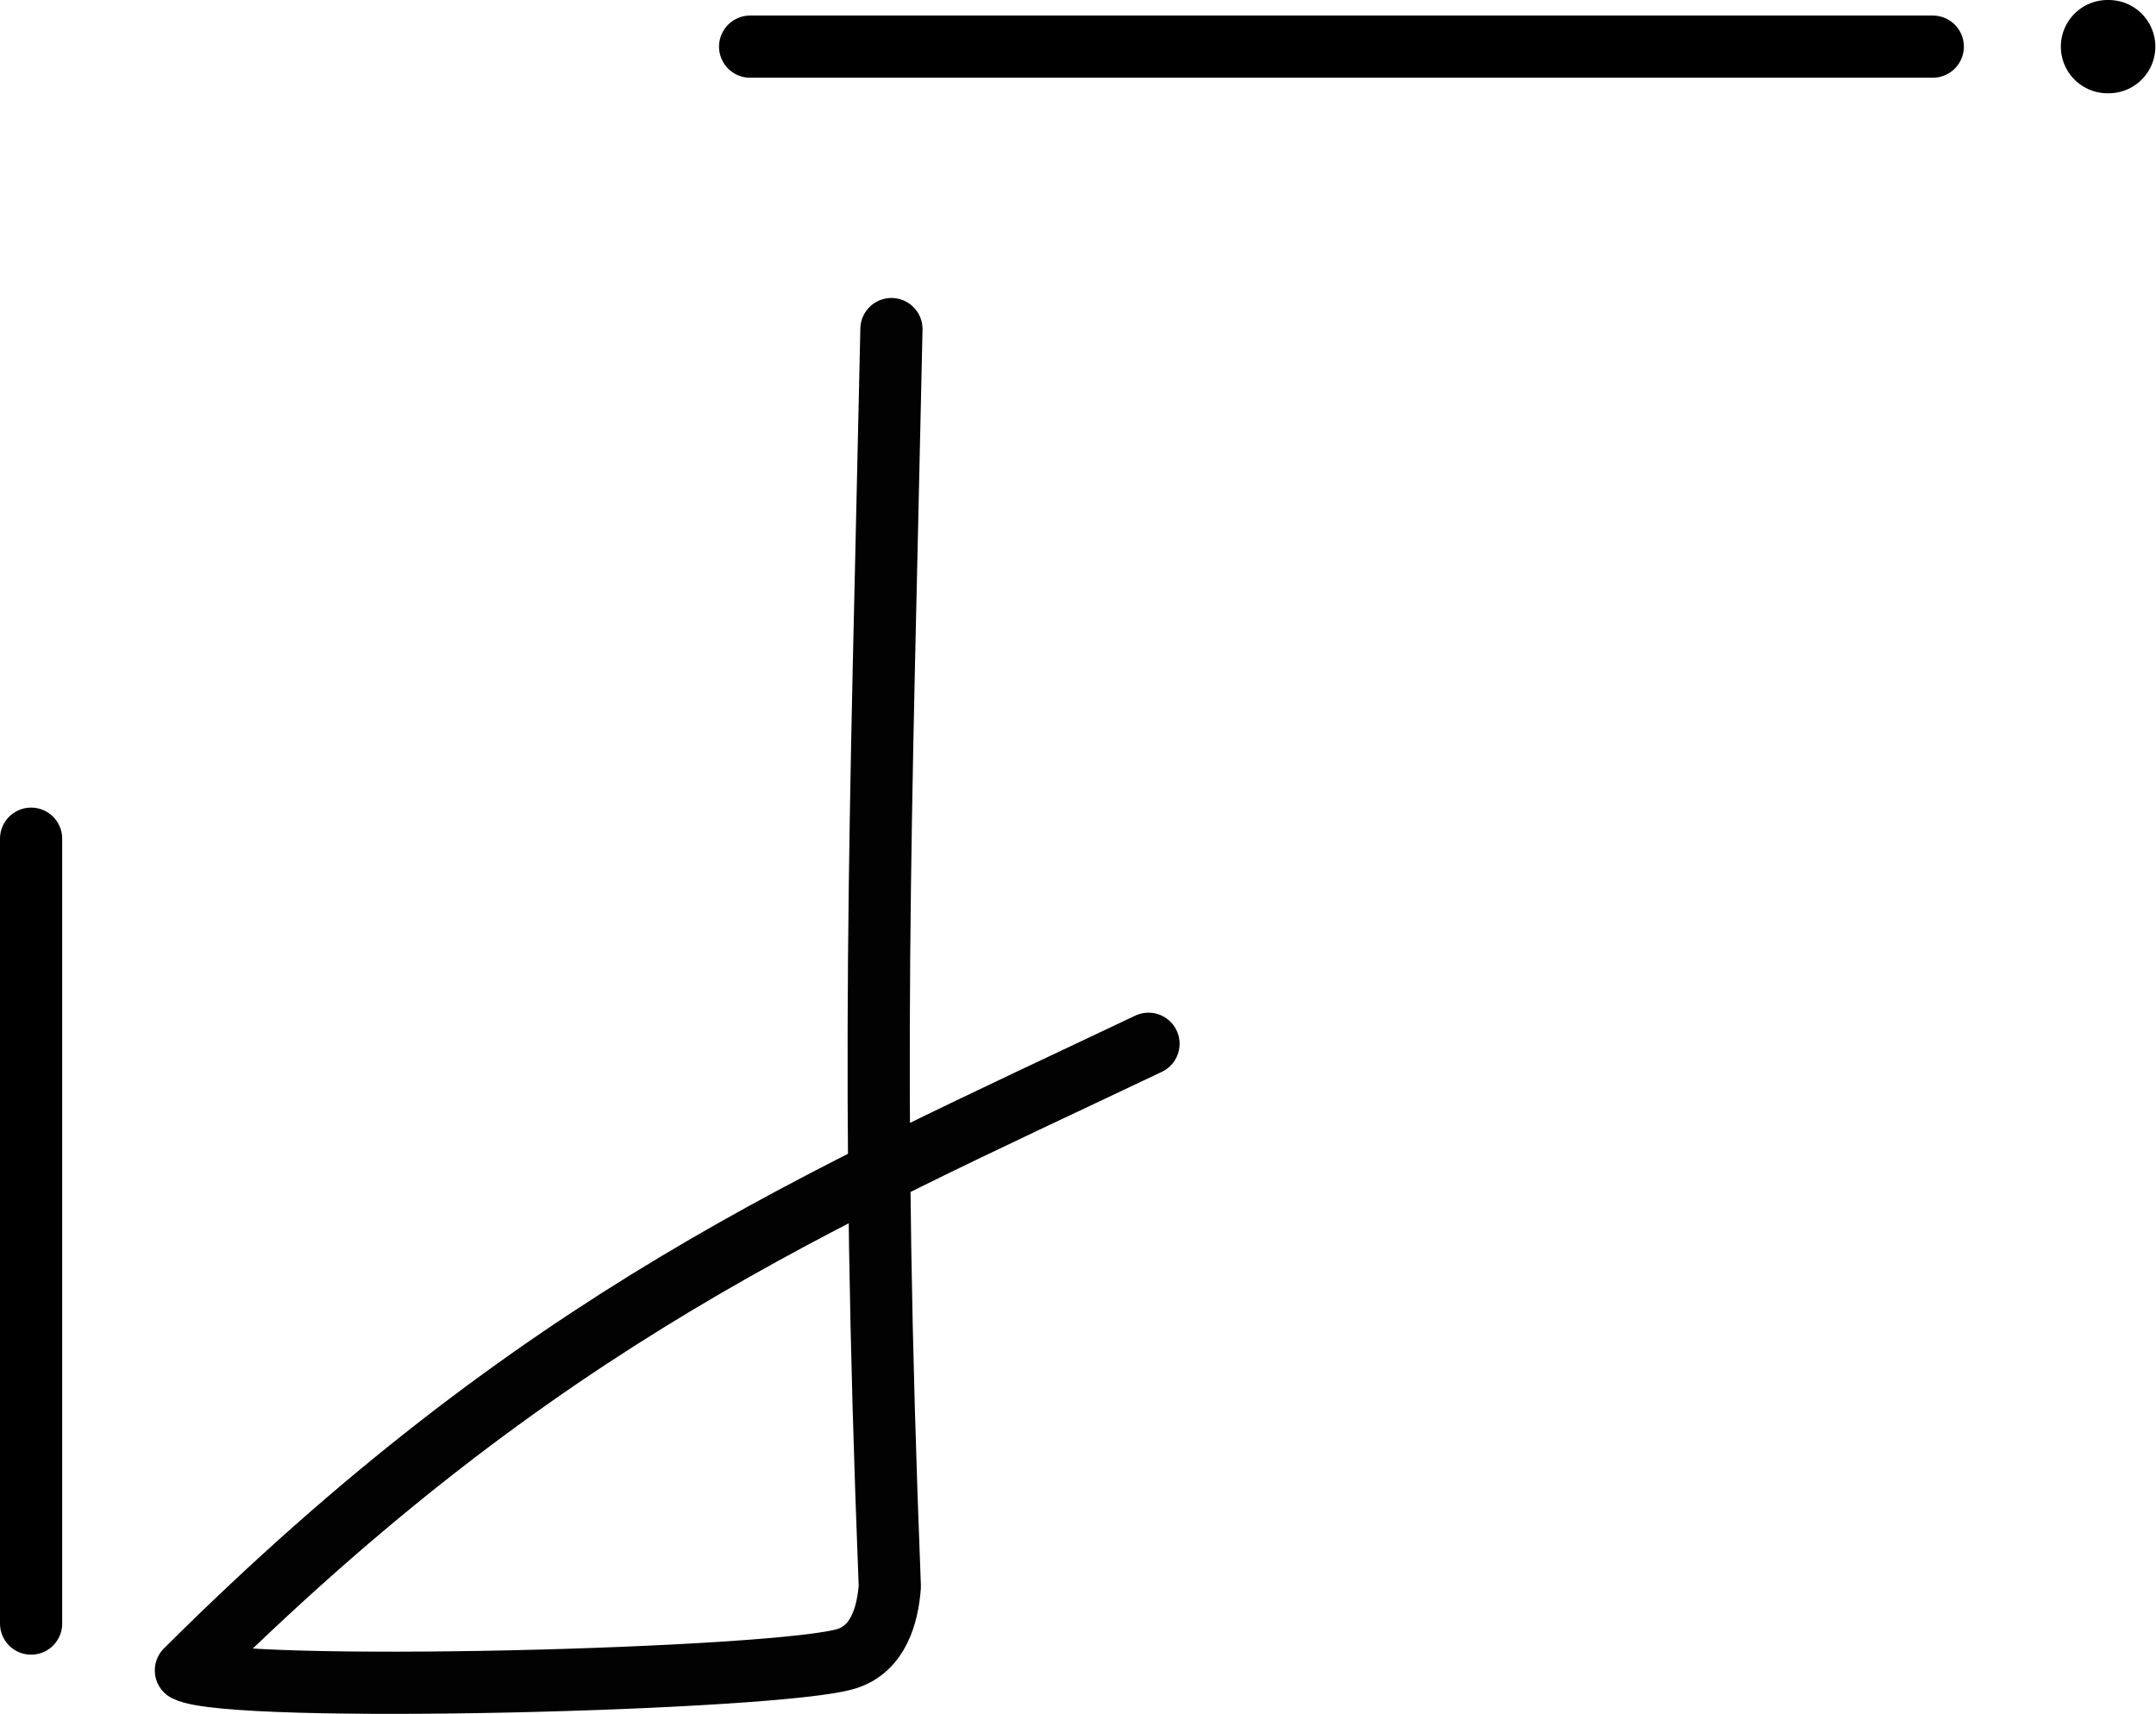
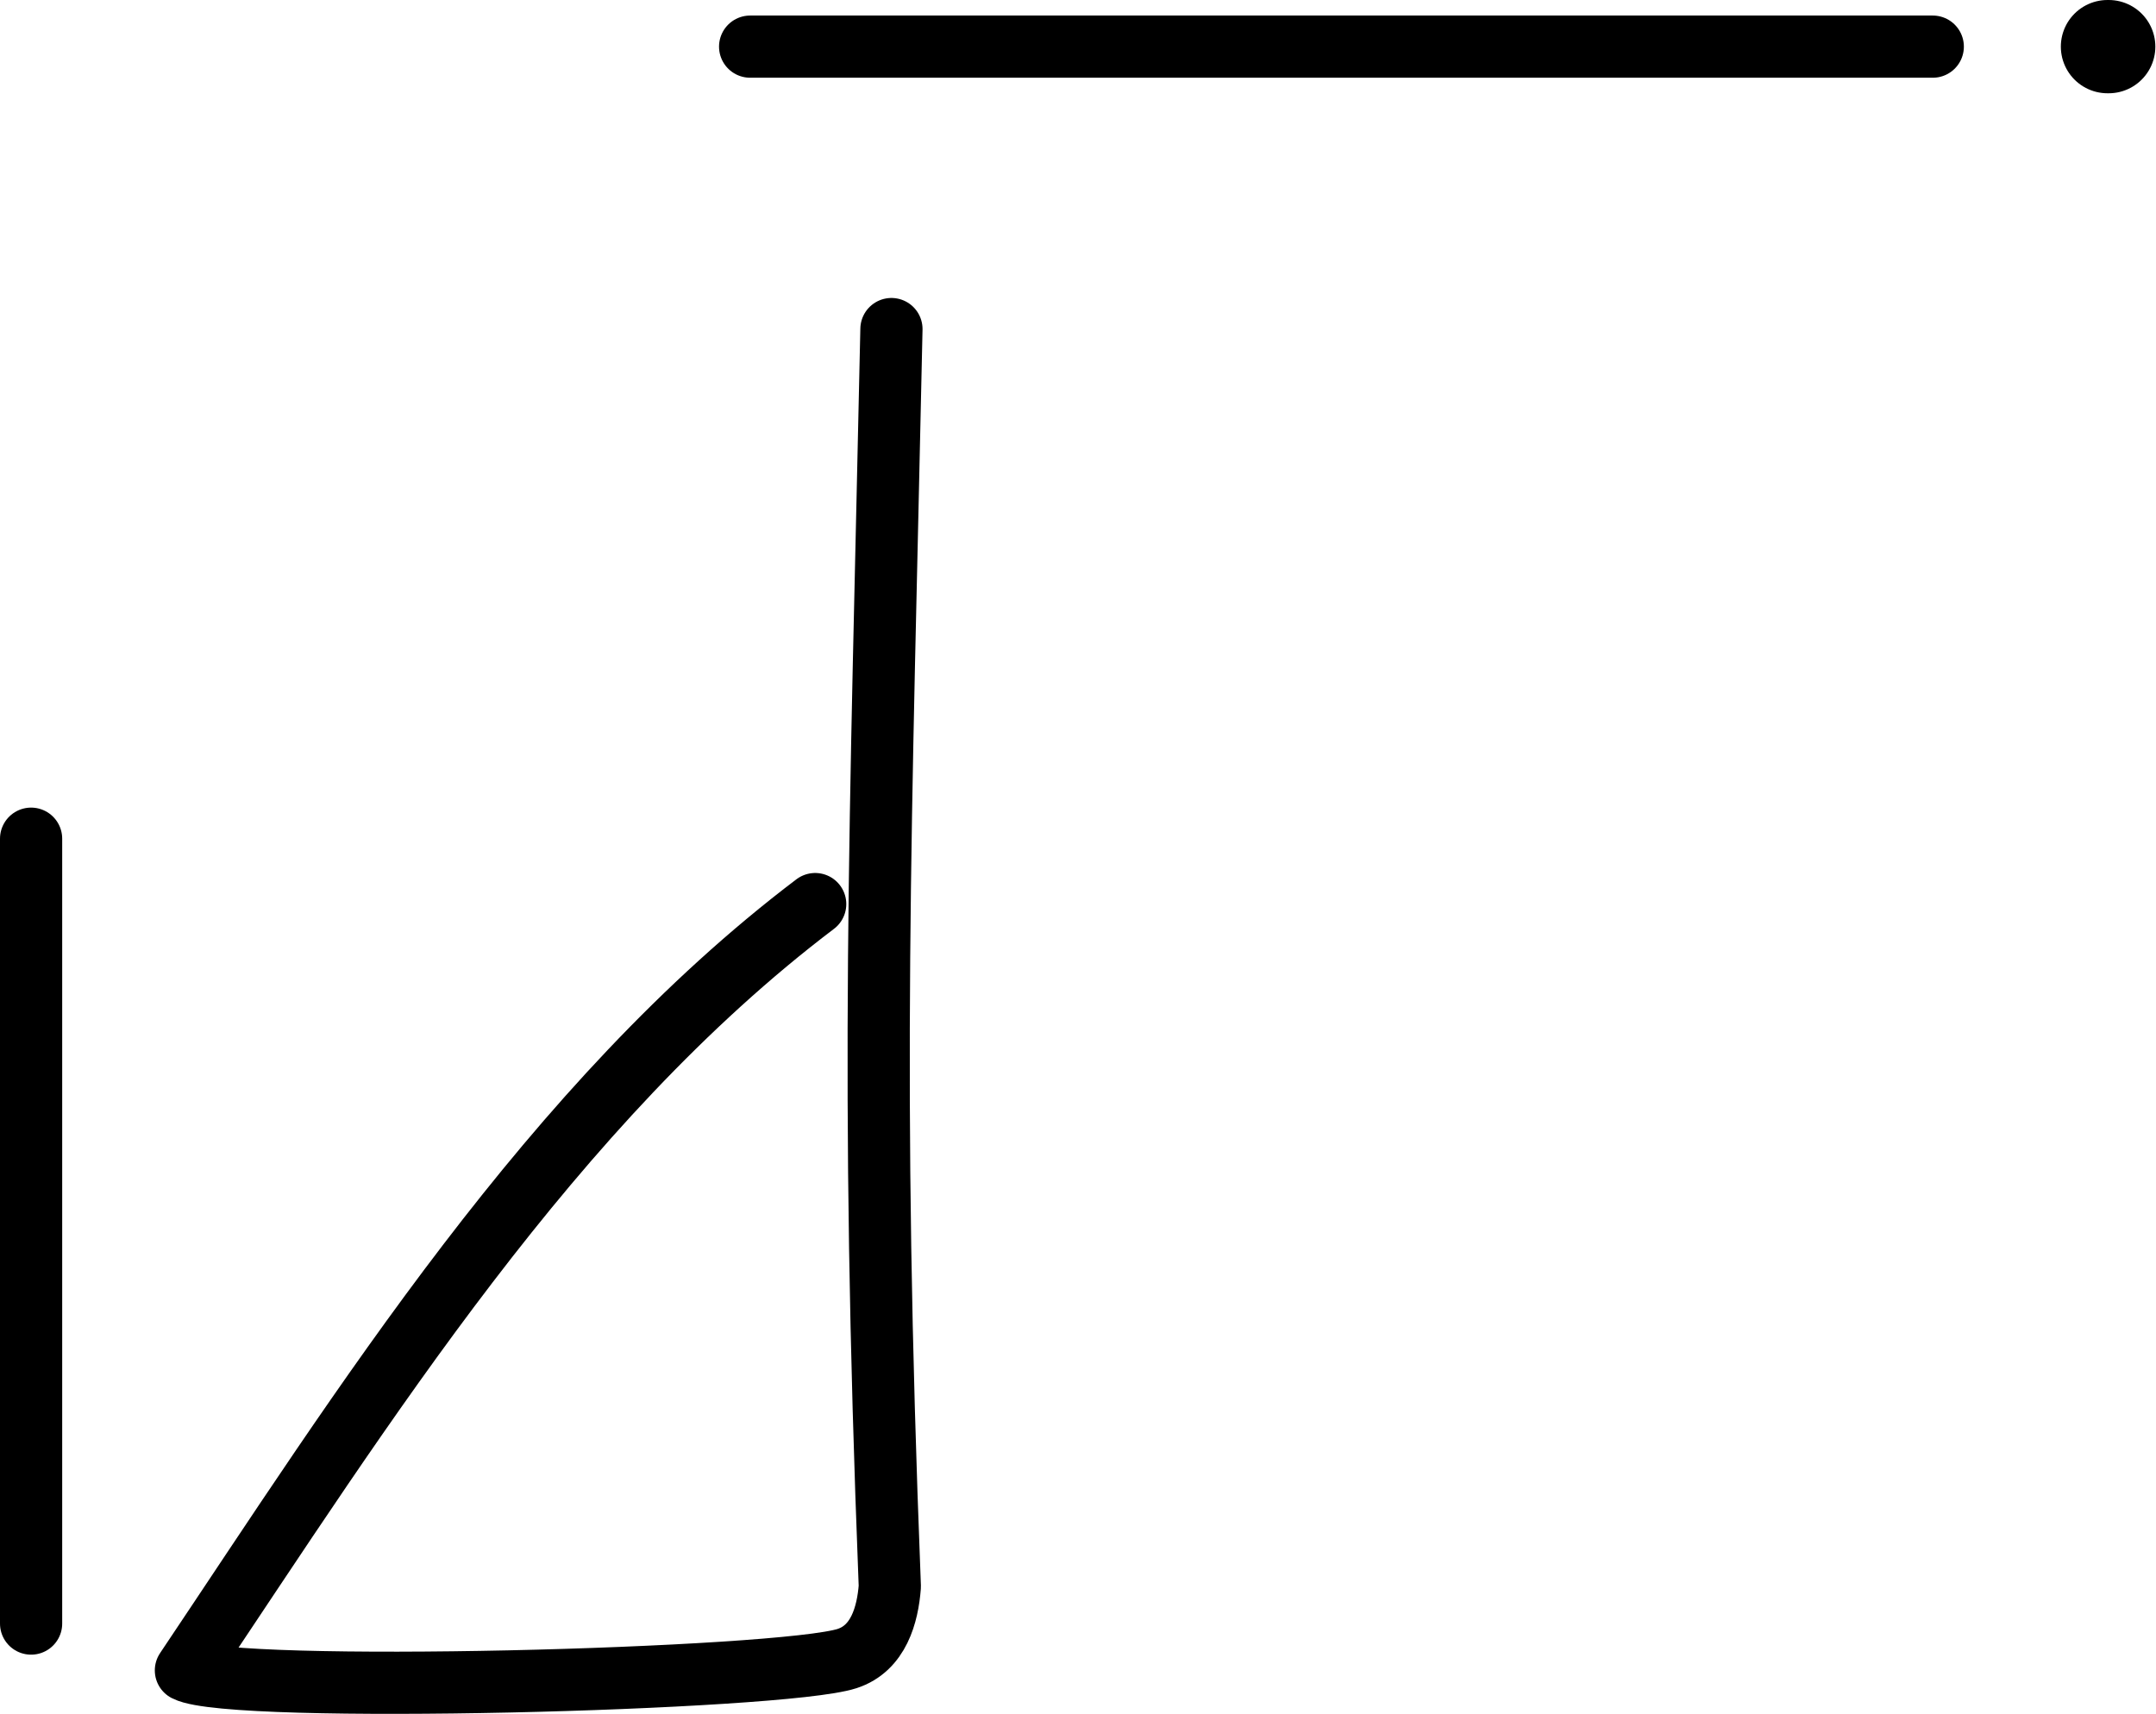
<svg xmlns="http://www.w3.org/2000/svg" version="1.1" id="svg2" height="55.124" width="69.328">
  <defs id="defs8" />
-   <path style="fill:none;stroke:#020202;stroke-width:2;stroke-linecap:round;stroke-linejoin:round;stroke-miterlimit:4;stroke-dasharray:none" d="m 28.665,10.584 c -0.348,16.288 -0.692,24.157 -0.052,40.445 -0.07,0.907 -0.361,1.99 -1.377,2.318 -2.119,0.684 -19.77,1.149 -21.258,0.38 C 17.392,42.364 26.262,38.642 36.931,33.572" id="path4" />
  <path style="fill:none;fill-rule:evenodd;stroke:#000000;stroke-width:2;stroke-linecap:round;stroke-linejoin:round;stroke-miterlimit:4;stroke-dasharray:none;stroke-opacity:1" d="m 1,26.976 0,25.245" id="path13718" />
  <path style="fill:none;fill-rule:evenodd;stroke:#000000;stroke-width:2;stroke-linecap:round;stroke-linejoin:round;stroke-miterlimit:4;stroke-dasharray:none;stroke-opacity:1" d="m 62.15,1.5 -38.029,0" id="path13718-9-3" />
  <path style="fill:none;stroke:#000000;stroke-width:3;stroke-linecap:round;stroke-linejoin:round;stroke-miterlimit:4;stroke-dasharray:none" d="m 67.807,1.5 -0.039,0" id="path22-6-7-2-6" />
+   <path style="fill:none;stroke:#000000;stroke-width:2;stroke-linecap:round;stroke-linejoin:round;stroke-miterlimit:4;stroke-dasharray:none" d="m 28.665,10.584 c -0.348,16.288 -0.692,24.157 -0.052,40.445 -0.07,0.907 -0.361,1.99 -1.377,2.318 -2.119,0.684 -19.77,1.149 -21.258,0.38 C 11.654,45.262 17.754,35.488 26.213,29.079" id="path4-3" />
</svg>
